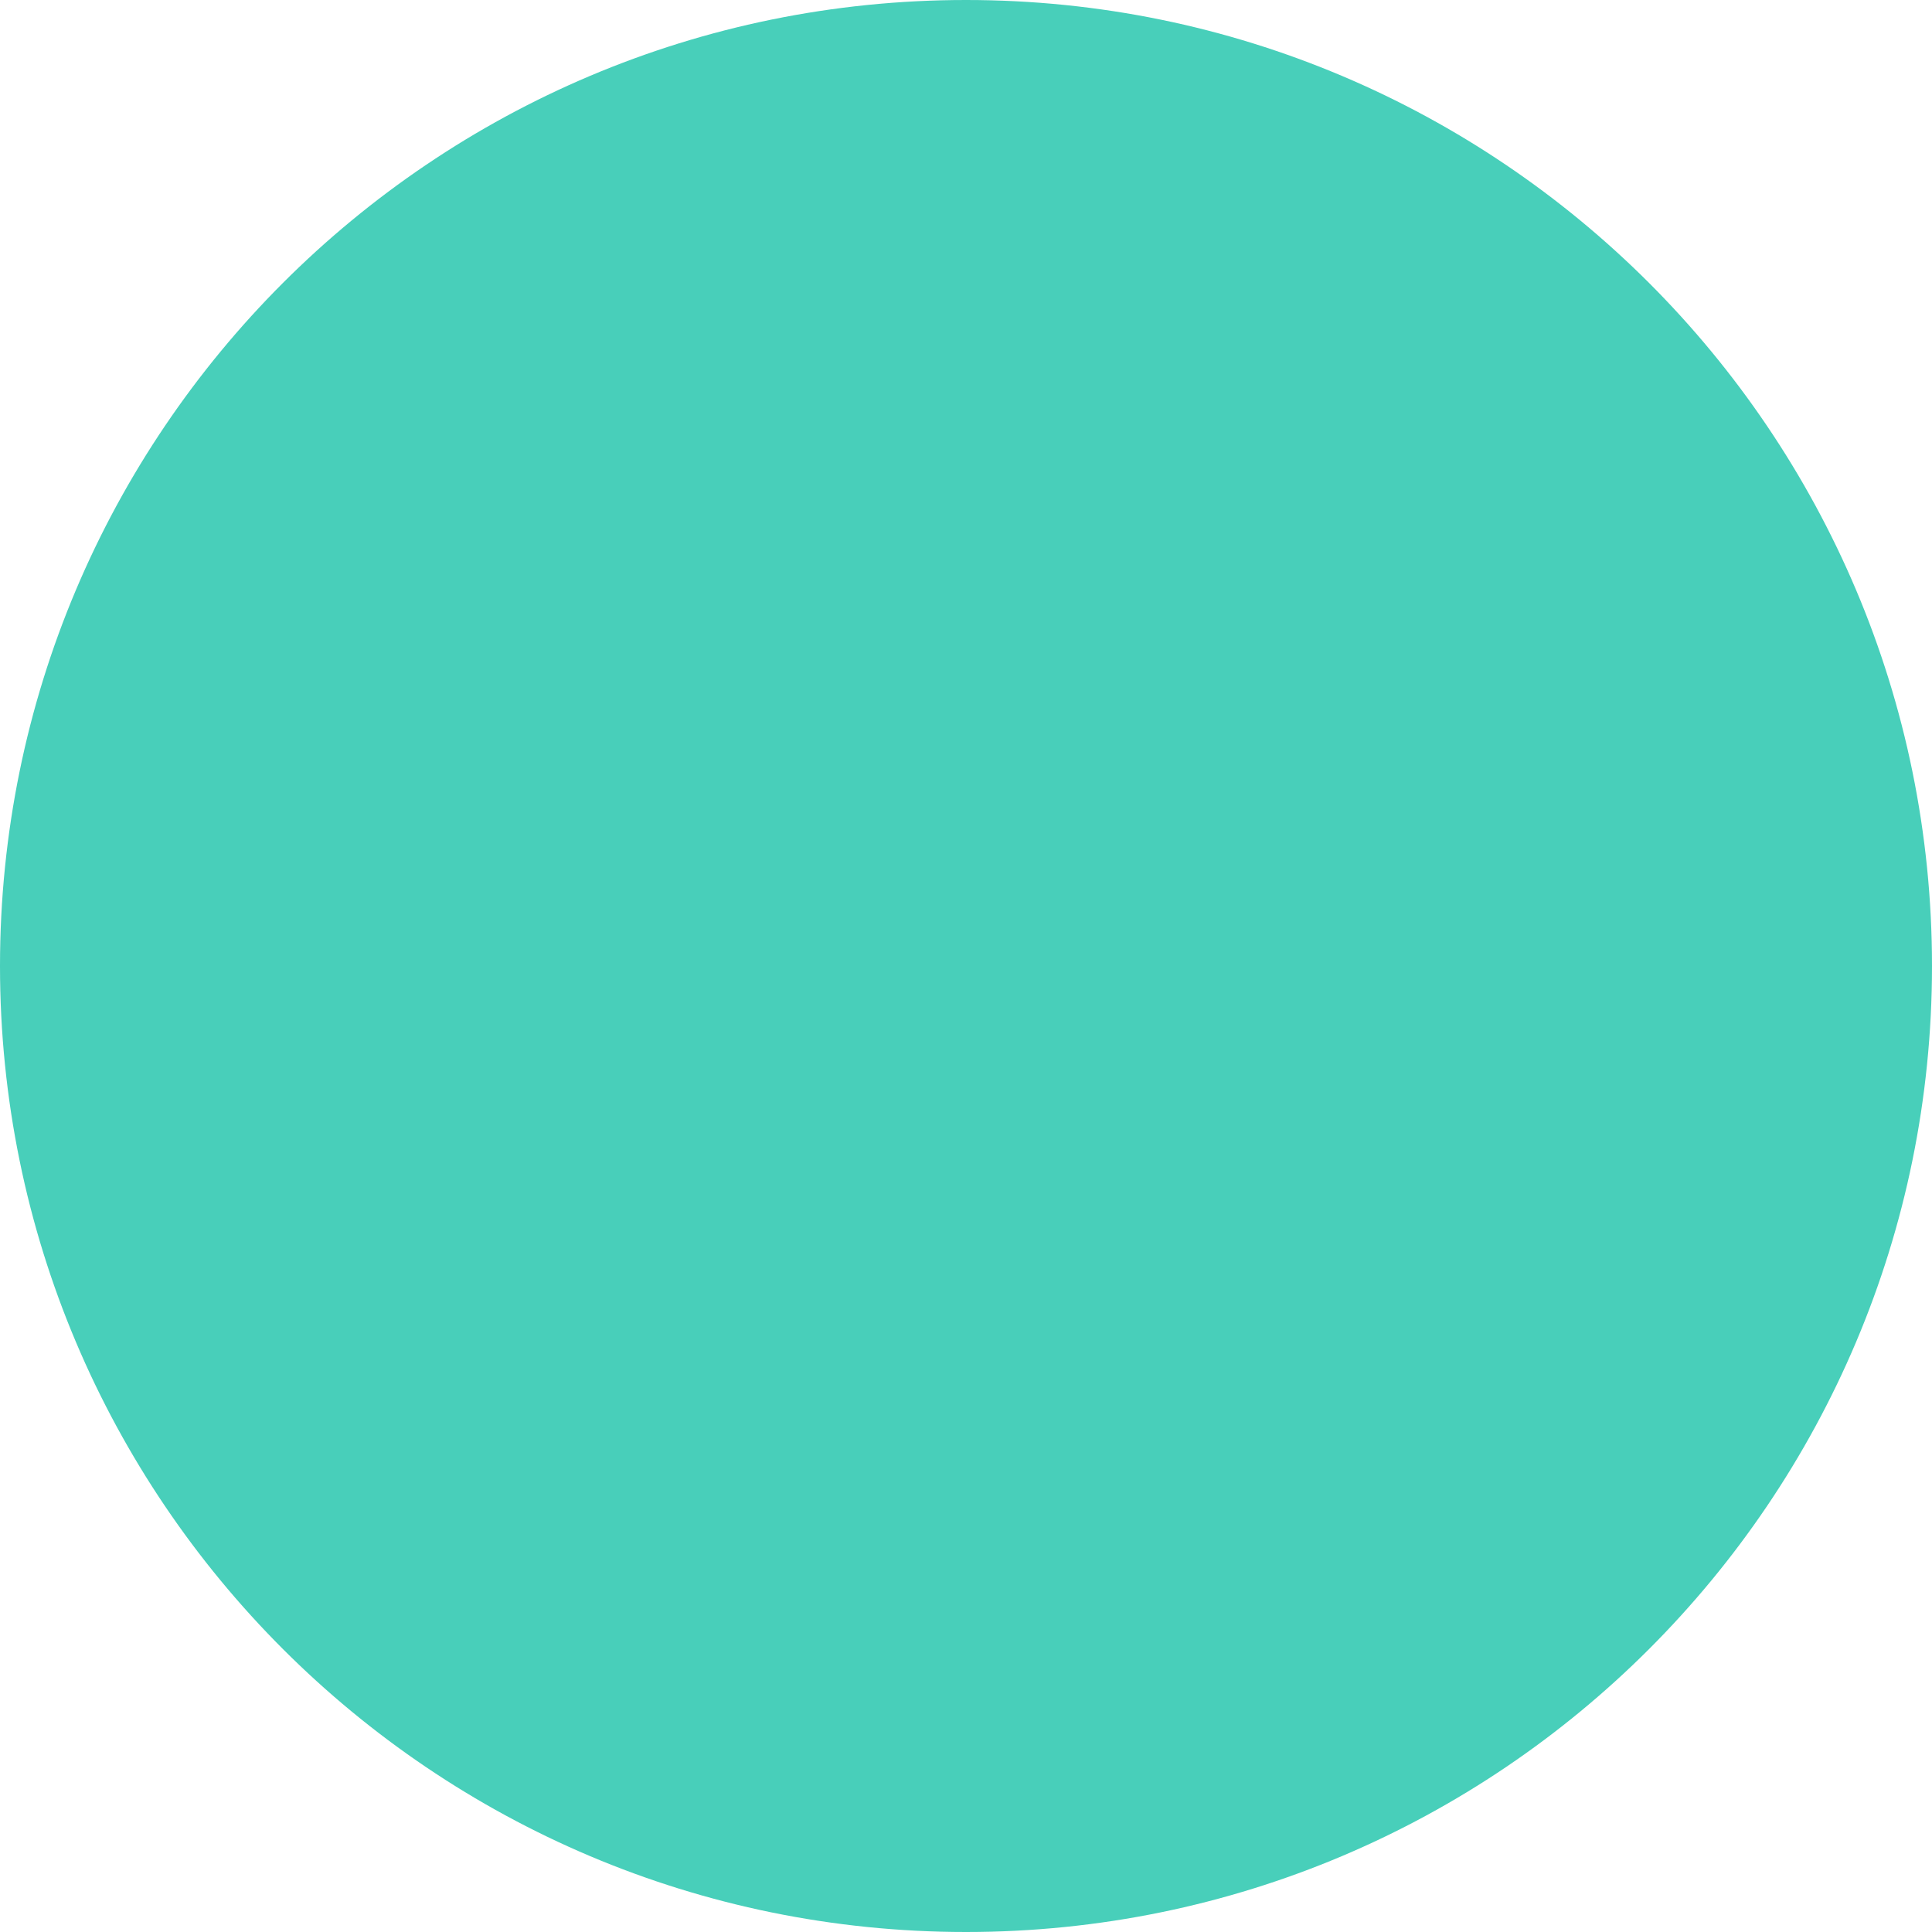
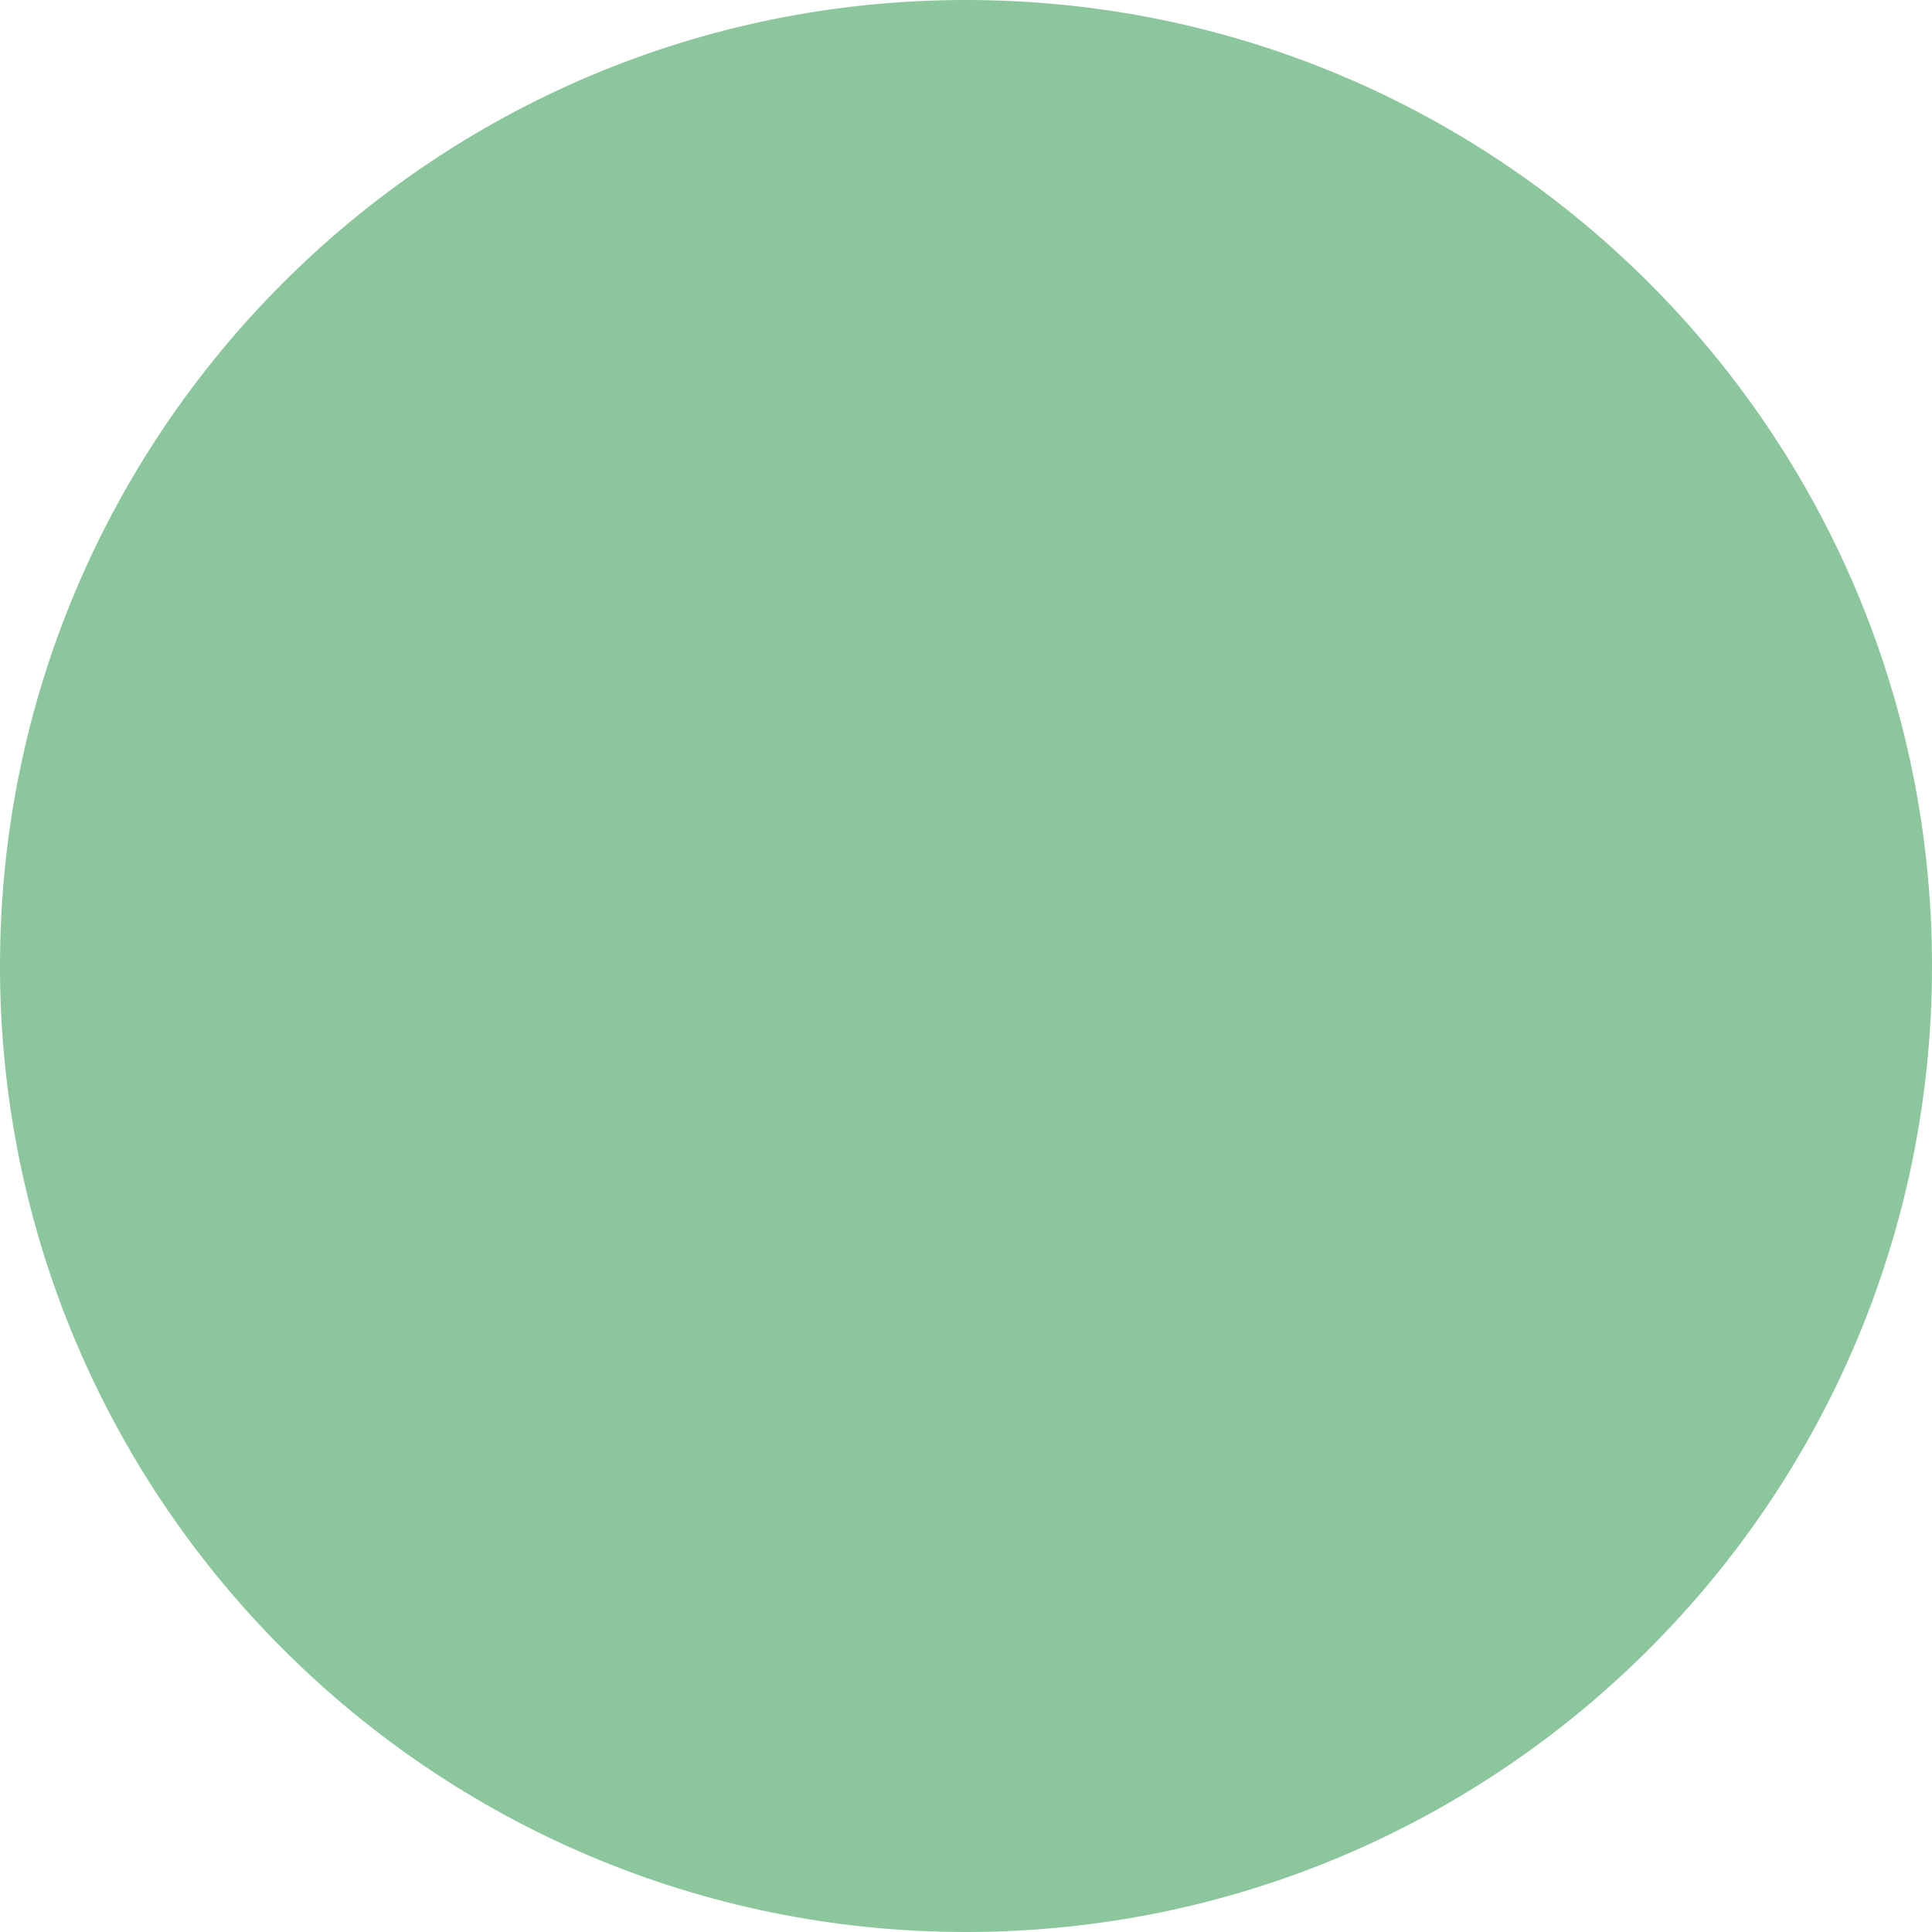
<svg xmlns="http://www.w3.org/2000/svg" viewBox="0 0 10 10">
  <defs>
-     <style>.cls-1{fill:#48cfba;}</style>
+     <style>.cls-1{fill:#8bc69d;}</style>
  </defs>
  <g id="レイヤー_2" data-name="レイヤー 2">
    <g id="header">
      <circle class="cls-1" cx="5" cy="5" r="5" />
    </g>
  </g>
</svg>
